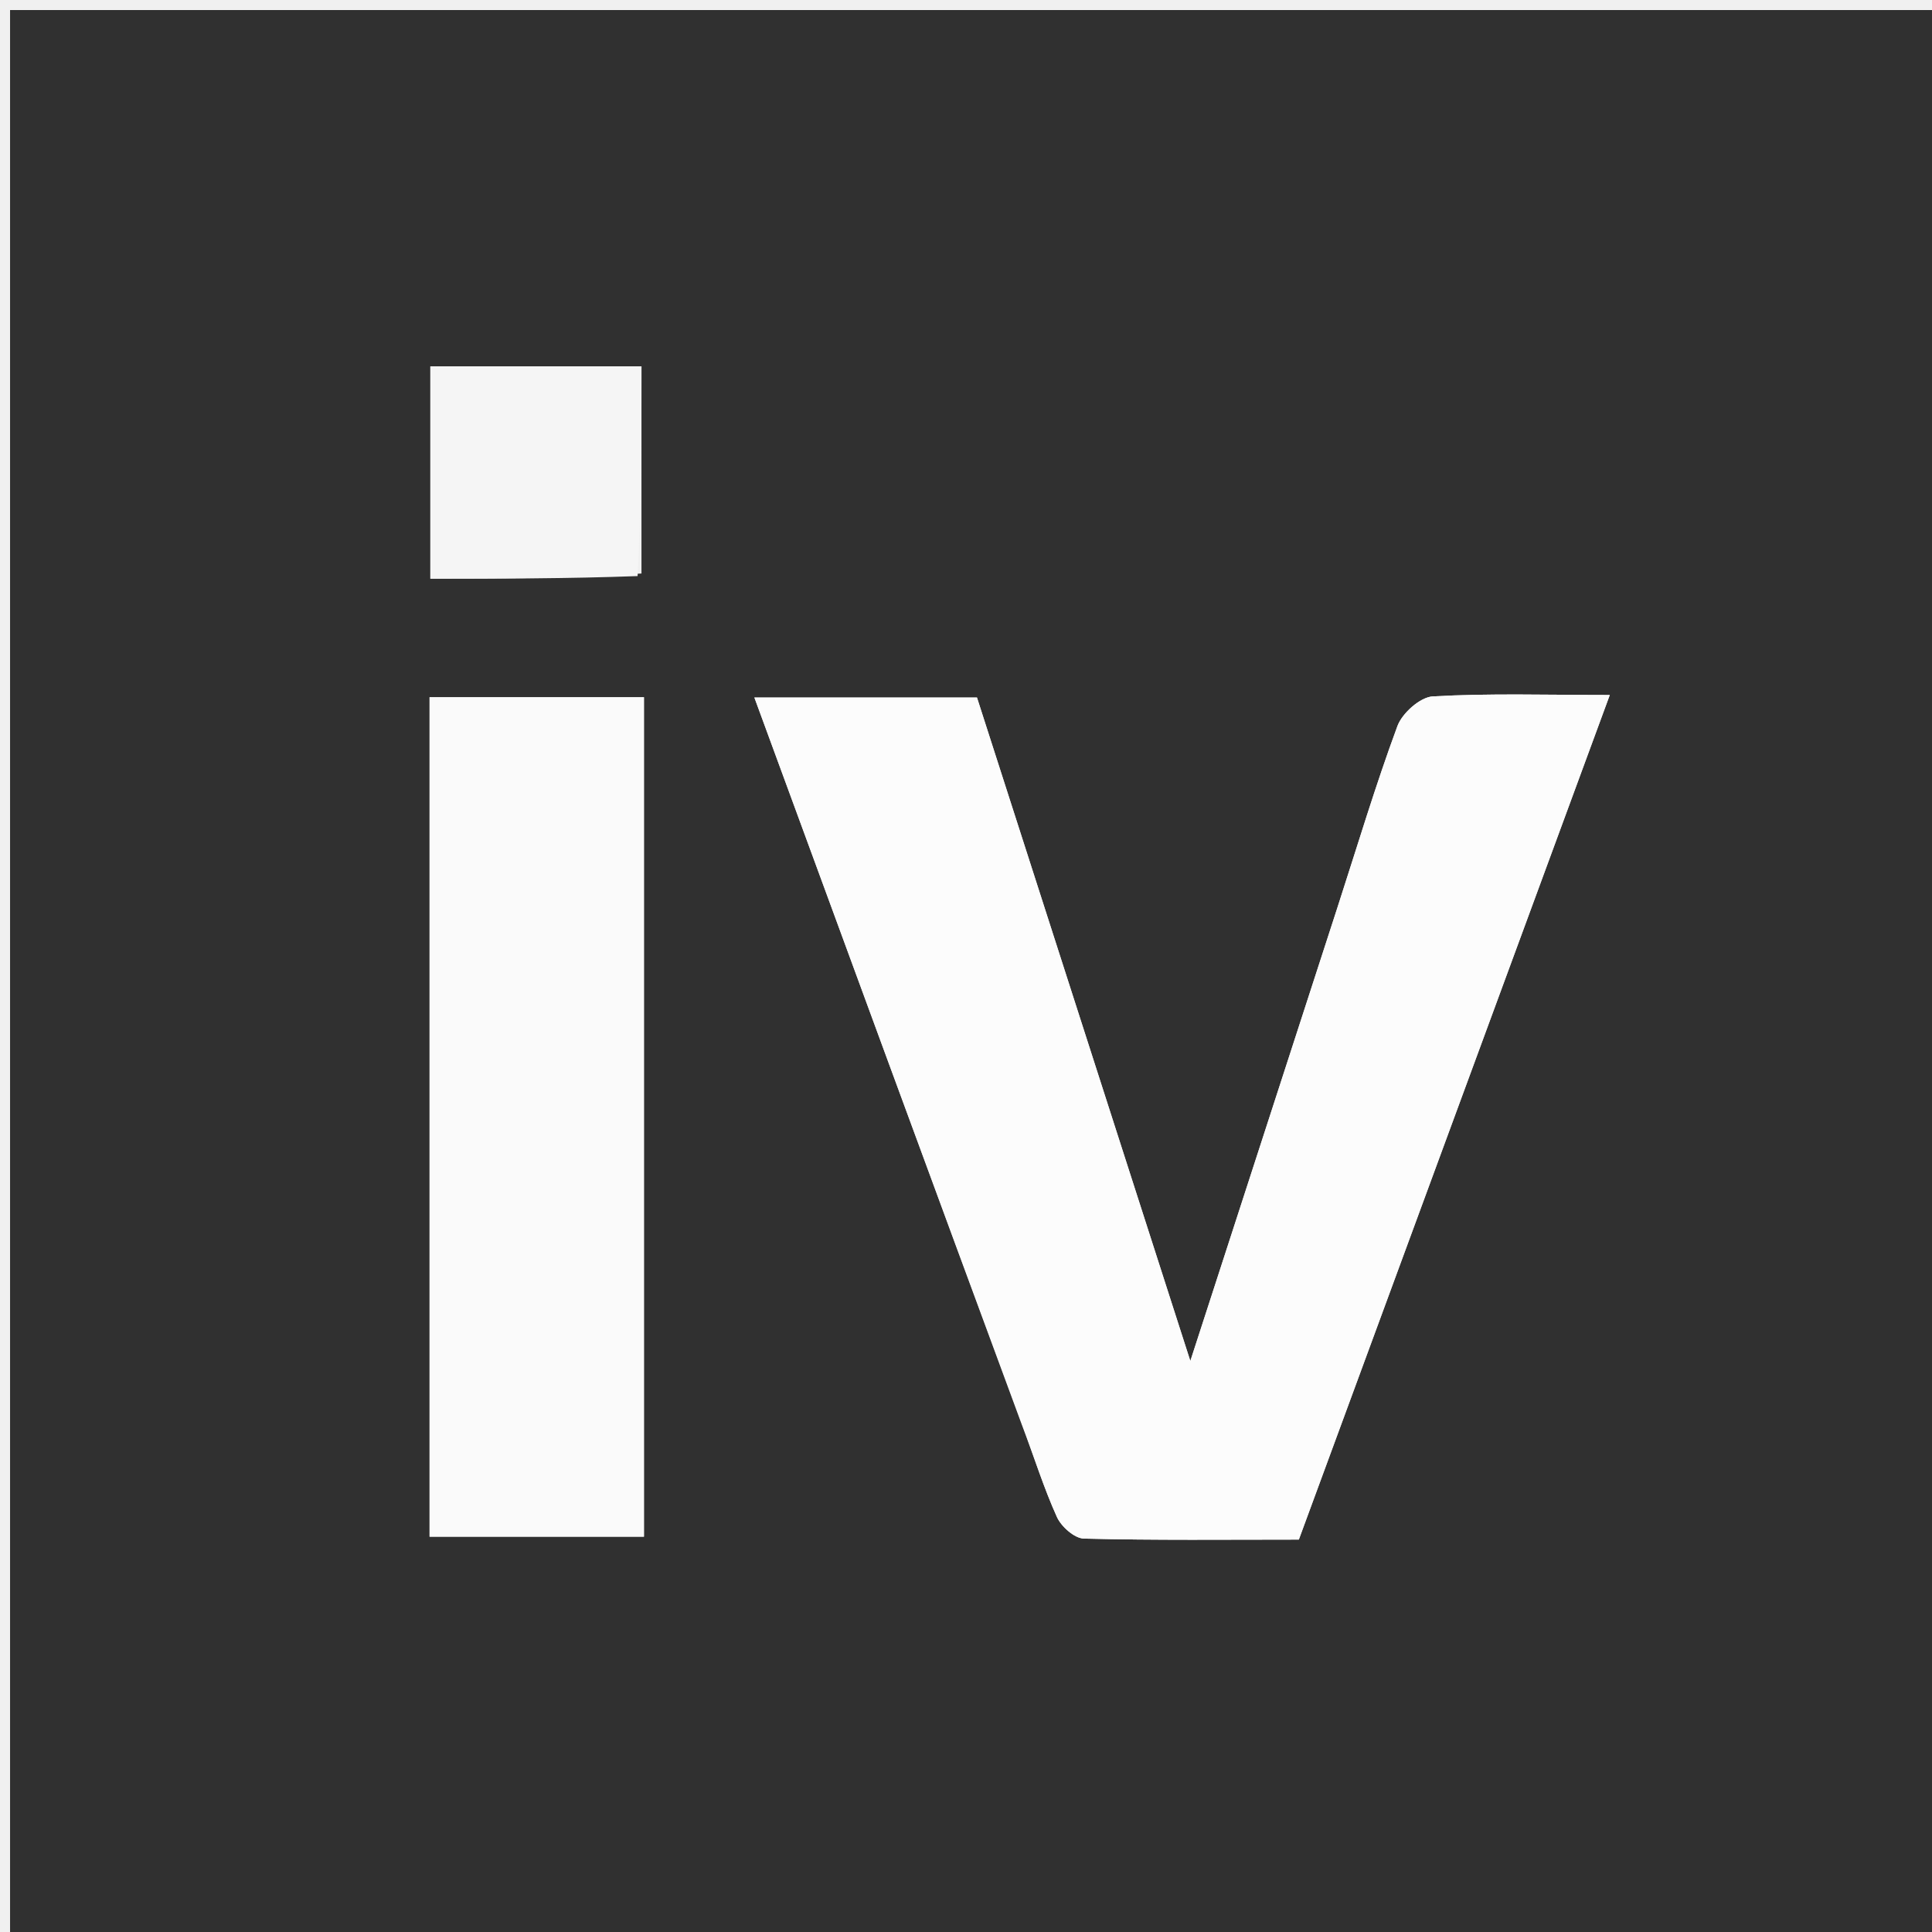
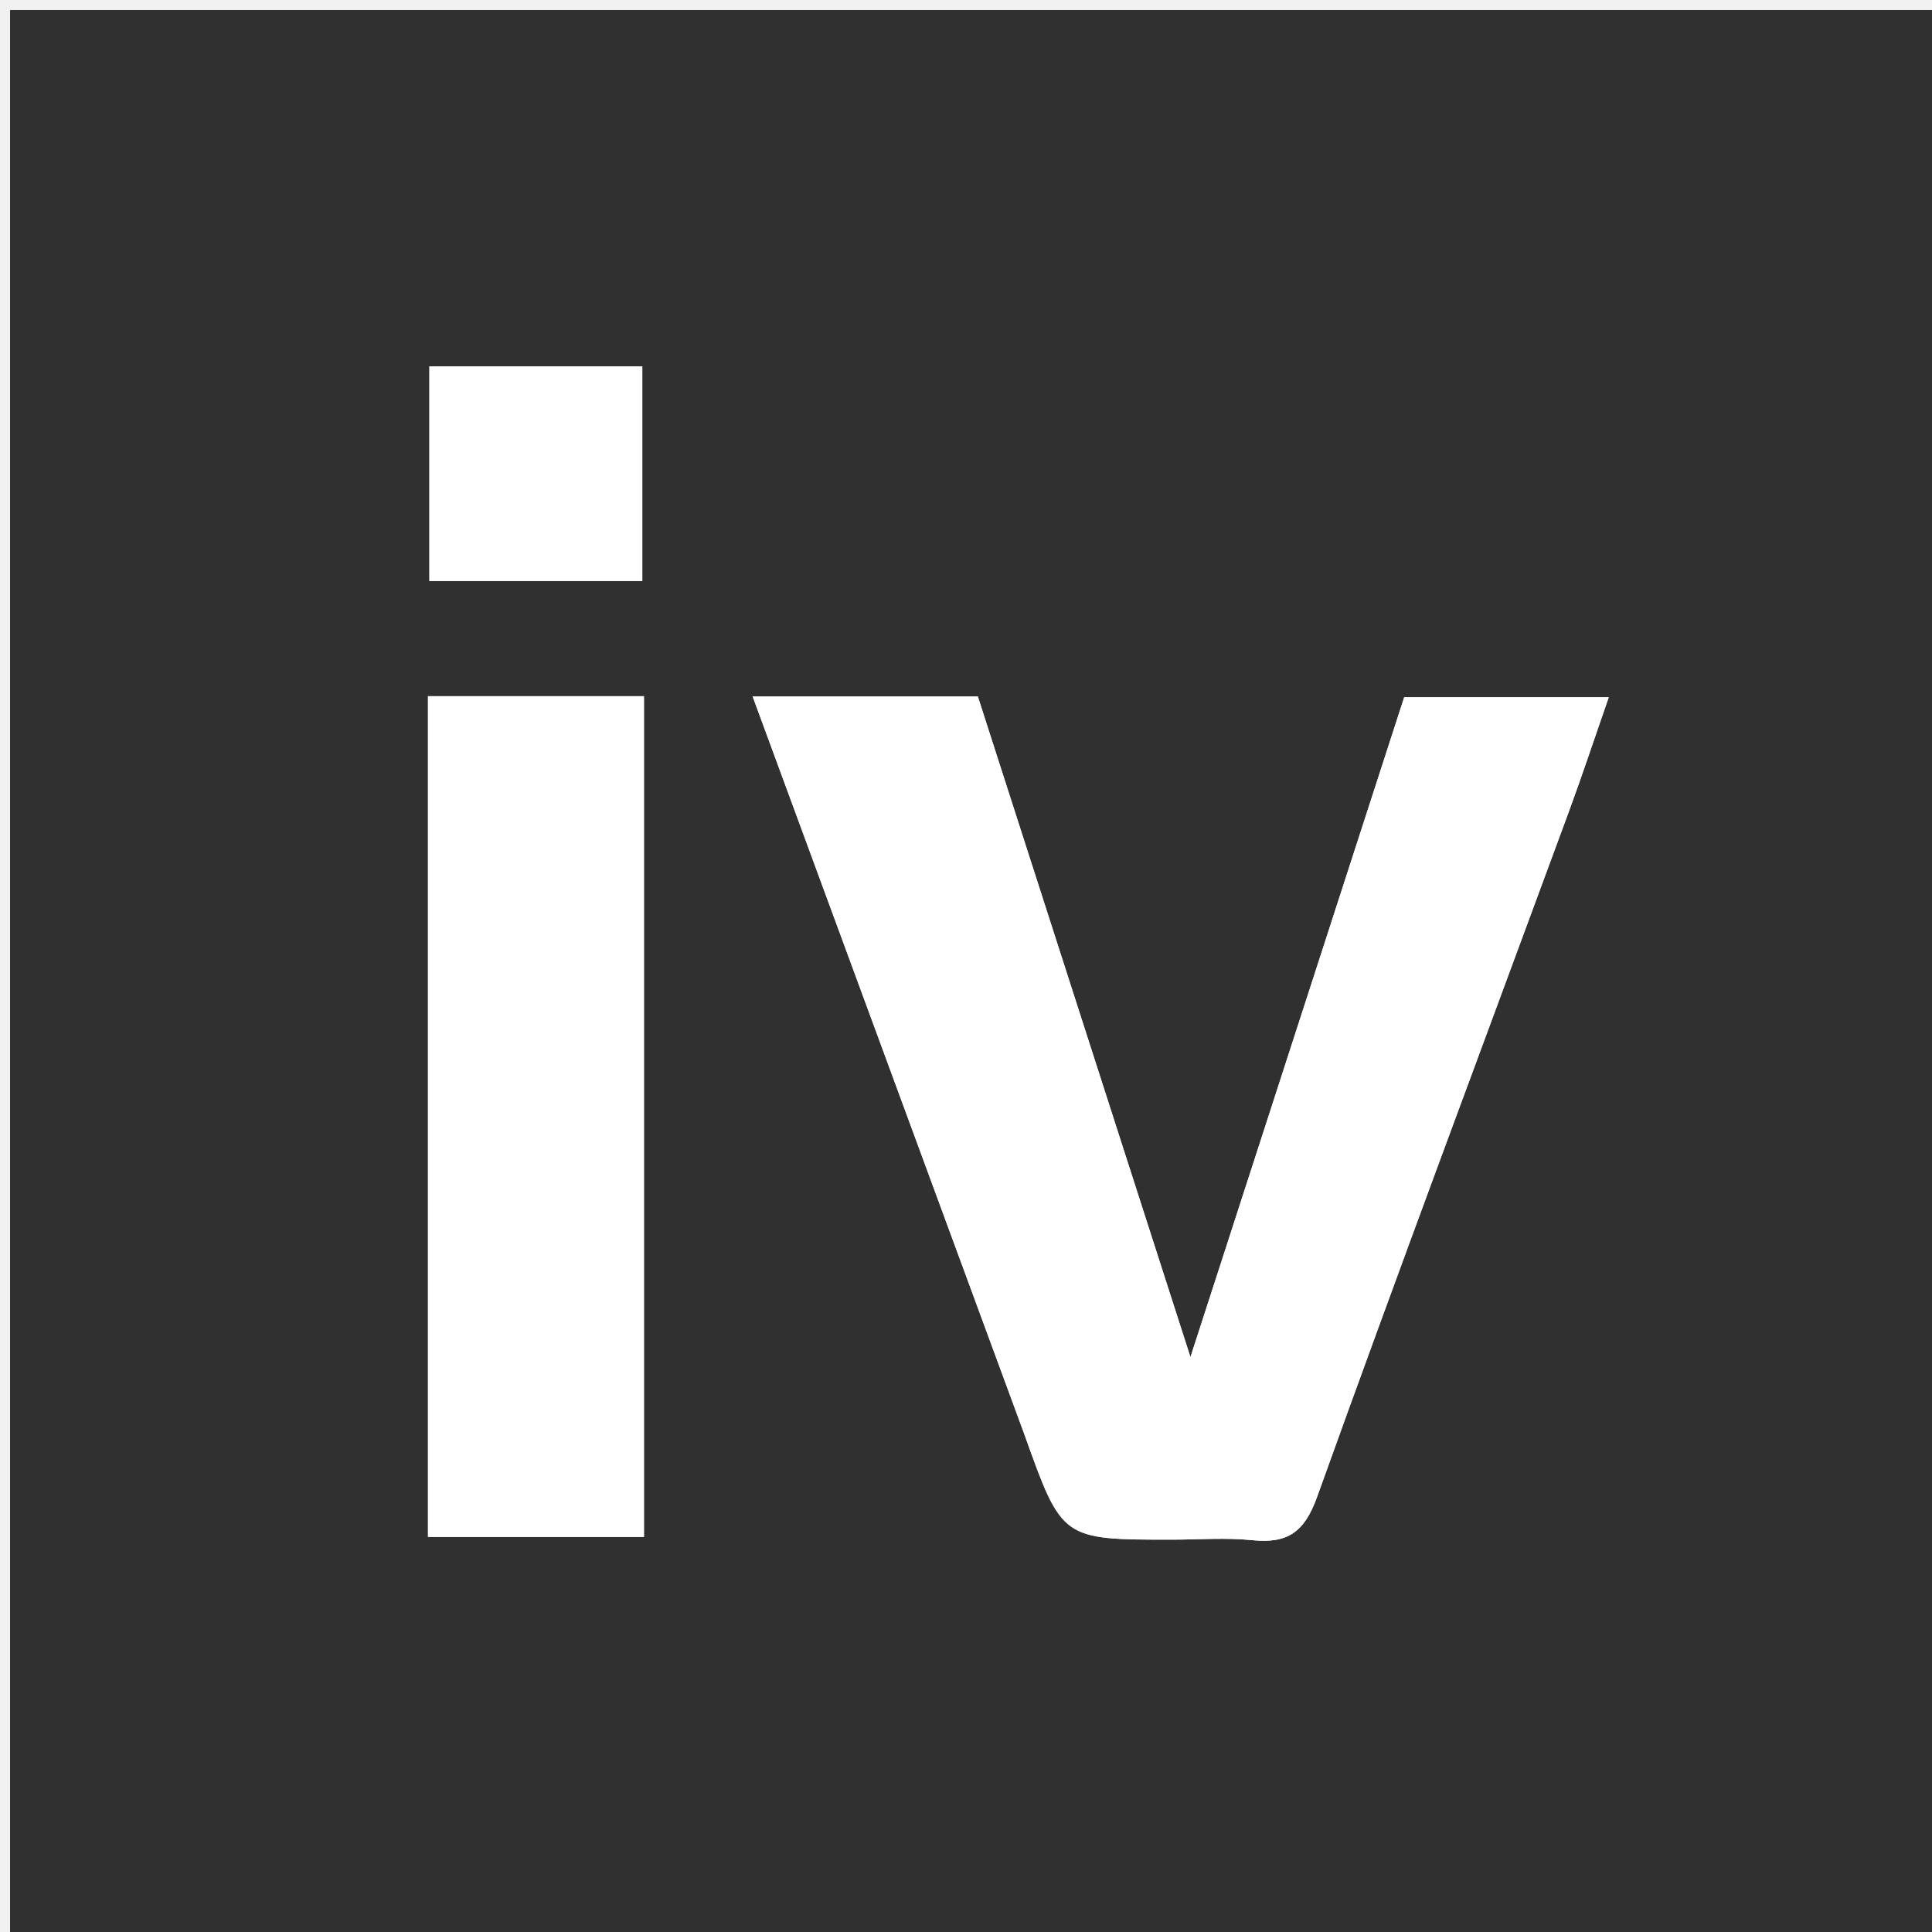
<svg xmlns="http://www.w3.org/2000/svg" version="1.1" id="Layer_1" x="0px" y="0px" width="100%" viewBox="0 0 192 192" enable-background="new 0 0 192 192" xml:space="preserve">
-   <path fill="#303030" opacity="1" stroke="none" d=" M89,193   C59.333,193 30.167,193 1,193   C1,129 1,65 1,1   C65,1 129,1 193,1   C193,65 193,129 193,193   C158.5,193 124,193 89,193  M101.706,141.89   C102.789,144.855 103.736,147.882 105.032,150.751   C105.464,151.709 106.776,152.88 107.712,152.903   C114.813,153.083 121.922,153.002 129.078,153.002   C139.435,124.869 149.629,97.181 159.979,69.068   C153.689,69.068 148.026,68.888 142.39,69.207   C141.132,69.278 139.35,70.871 138.874,72.157   C136.686,78.073 134.878,84.129 132.93,90.135   C128.198,104.726 123.464,119.317 118.294,135.255   C110.918,112.317 103.971,90.714 97.092,69.322   C89.542,69.322 82.47,69.322 74.97,69.322   C83.854,93.519 92.605,117.354 101.706,141.89  M63.995,104.5   C63.995,92.749 63.995,80.999 63.995,69.289   C56.485,69.289 49.709,69.289 42.69,69.289   C42.69,97.252 42.69,124.988 42.69,152.713   C49.905,152.713 56.819,152.713 63.995,152.713   C63.995,136.778 63.995,121.139 63.995,104.5  M63.749,56.995   C63.749,50.116 63.749,43.237 63.749,36.41   C56.494,36.41 49.639,36.41 42.768,36.41   C42.768,43.598 42.768,50.447 42.768,57.507   C49.766,57.507 56.371,57.507 63.749,56.995  z" />
-   <path fill="#FCFCFC" opacity="1" stroke="none" d=" M101.531,141.539   C92.605,117.354 83.854,93.519 74.97,69.322   C82.47,69.322 89.542,69.322 97.092,69.322   C103.971,90.714 110.918,112.317 118.294,135.255   C123.464,119.317 128.198,104.726 132.93,90.135   C134.878,84.129 136.686,78.073 138.874,72.157   C139.35,70.871 141.132,69.278 142.39,69.207   C148.026,68.888 153.689,69.068 159.979,69.068   C149.629,97.181 139.435,124.869 129.078,153.002   C121.922,153.002 114.813,153.083 107.712,152.903   C106.776,152.88 105.464,151.709 105.032,150.751   C103.736,147.882 102.789,144.855 101.531,141.539  z" />
-   <path fill="#FAFAFA" opacity="1" stroke="none" d=" M63.995,105   C63.995,121.139 63.995,136.778 63.995,152.713   C56.819,152.713 49.905,152.713 42.69,152.713   C42.69,124.988 42.69,97.252 42.69,69.289   C49.709,69.289 56.485,69.289 63.995,69.289   C63.995,80.999 63.995,92.749 63.995,105  z" />
-   <path fill="#F5F5F5" opacity="1" stroke="none" d=" M63.363,57.251   C56.371,57.507 49.766,57.507 42.768,57.507   C42.768,50.447 42.768,43.598 42.768,36.41   C49.639,36.41 56.494,36.41 63.749,36.41   C63.749,43.237 63.749,50.116 63.363,57.251  z" />
+   <path fill="#303030" opacity="1" stroke="none" d=" M89,193   C59.333,193 30.167,193 1,193   C1,129 1,65 1,1   C65,1 129,1 193,1   C193,65 193,129 193,193   C158.5,193 124,193 89,193  M101.876,142.741   C105.539,153.008 105.539,153.008 116.453,153.008   C119.119,153.008 121.807,152.791 124.445,153.061   C127.925,153.418 129.621,152.296 130.885,148.775   C139.037,126.074 147.503,103.485 155.841,80.85   C157.238,77.058 158.509,73.219 159.879,69.287   C152.689,69.287 146.084,69.287 139.548,69.287   C132.531,90.95 125.623,112.276 118.305,134.867   C110.96,112.044 104.044,90.555 97.177,69.217   C89.59,69.217 82.464,69.217 74.797,69.217   C83.811,93.696 92.707,117.854 101.876,142.741  M63.996,132.5   C63.996,111.423 63.996,90.346 63.996,69.188   C56.584,69.188 49.684,69.188 42.532,69.188   C42.532,97.15 42.532,124.855 42.532,152.739   C49.767,152.739 56.8,152.739 63.996,152.739   C63.996,146.109 63.996,139.804 63.996,132.5  M52.522,57.738   C56.292,57.738 60.063,57.738 63.83,57.738   C63.83,50.169 63.83,43.245 63.83,36.402   C56.505,36.402 49.485,36.402 42.672,36.402   C42.672,43.762 42.672,50.656 42.672,57.738   C45.905,57.738 48.729,57.738 52.522,57.738  z" />
+   <path fill="#FFFFFF" opacity="1" stroke="none" d=" M101.739,142.377   C92.707,117.854 83.811,93.696 74.797,69.217   C82.464,69.217 89.59,69.217 97.177,69.217   C104.044,90.555 110.96,112.044 118.305,134.867   C125.623,112.276 132.531,90.95 139.548,69.287   C146.084,69.287 152.689,69.287 159.879,69.287   C158.509,73.219 157.238,77.058 155.841,80.85   C147.503,103.485 139.037,126.074 130.885,148.775   C129.621,152.296 127.925,153.418 124.445,153.061   C121.807,152.791 119.119,153.008 116.453,153.008   C105.539,153.008 105.539,153.008 101.739,142.377  z" />
+   <path fill="#FFFFFF" opacity="1" stroke="none" d=" M63.996,133   C63.996,139.804 63.996,146.109 63.996,152.739   C56.8,152.739 49.767,152.739 42.532,152.739   C42.532,124.855 42.532,97.15 42.532,69.188   C49.684,69.188 56.584,69.188 63.996,69.188   C63.996,90.346 63.996,111.423 63.996,133  z" />
+   <path fill="#FFFFFF" opacity="1" stroke="none" d=" M52.037,57.738   C48.729,57.738 45.905,57.738 42.672,57.738   C42.672,50.656 42.672,43.762 42.672,36.402   C49.485,36.402 56.505,36.402 63.83,36.402   C63.83,43.245 63.83,50.169 63.83,57.738   C60.063,57.738 56.292,57.738 52.037,57.738  z" />
</svg>
